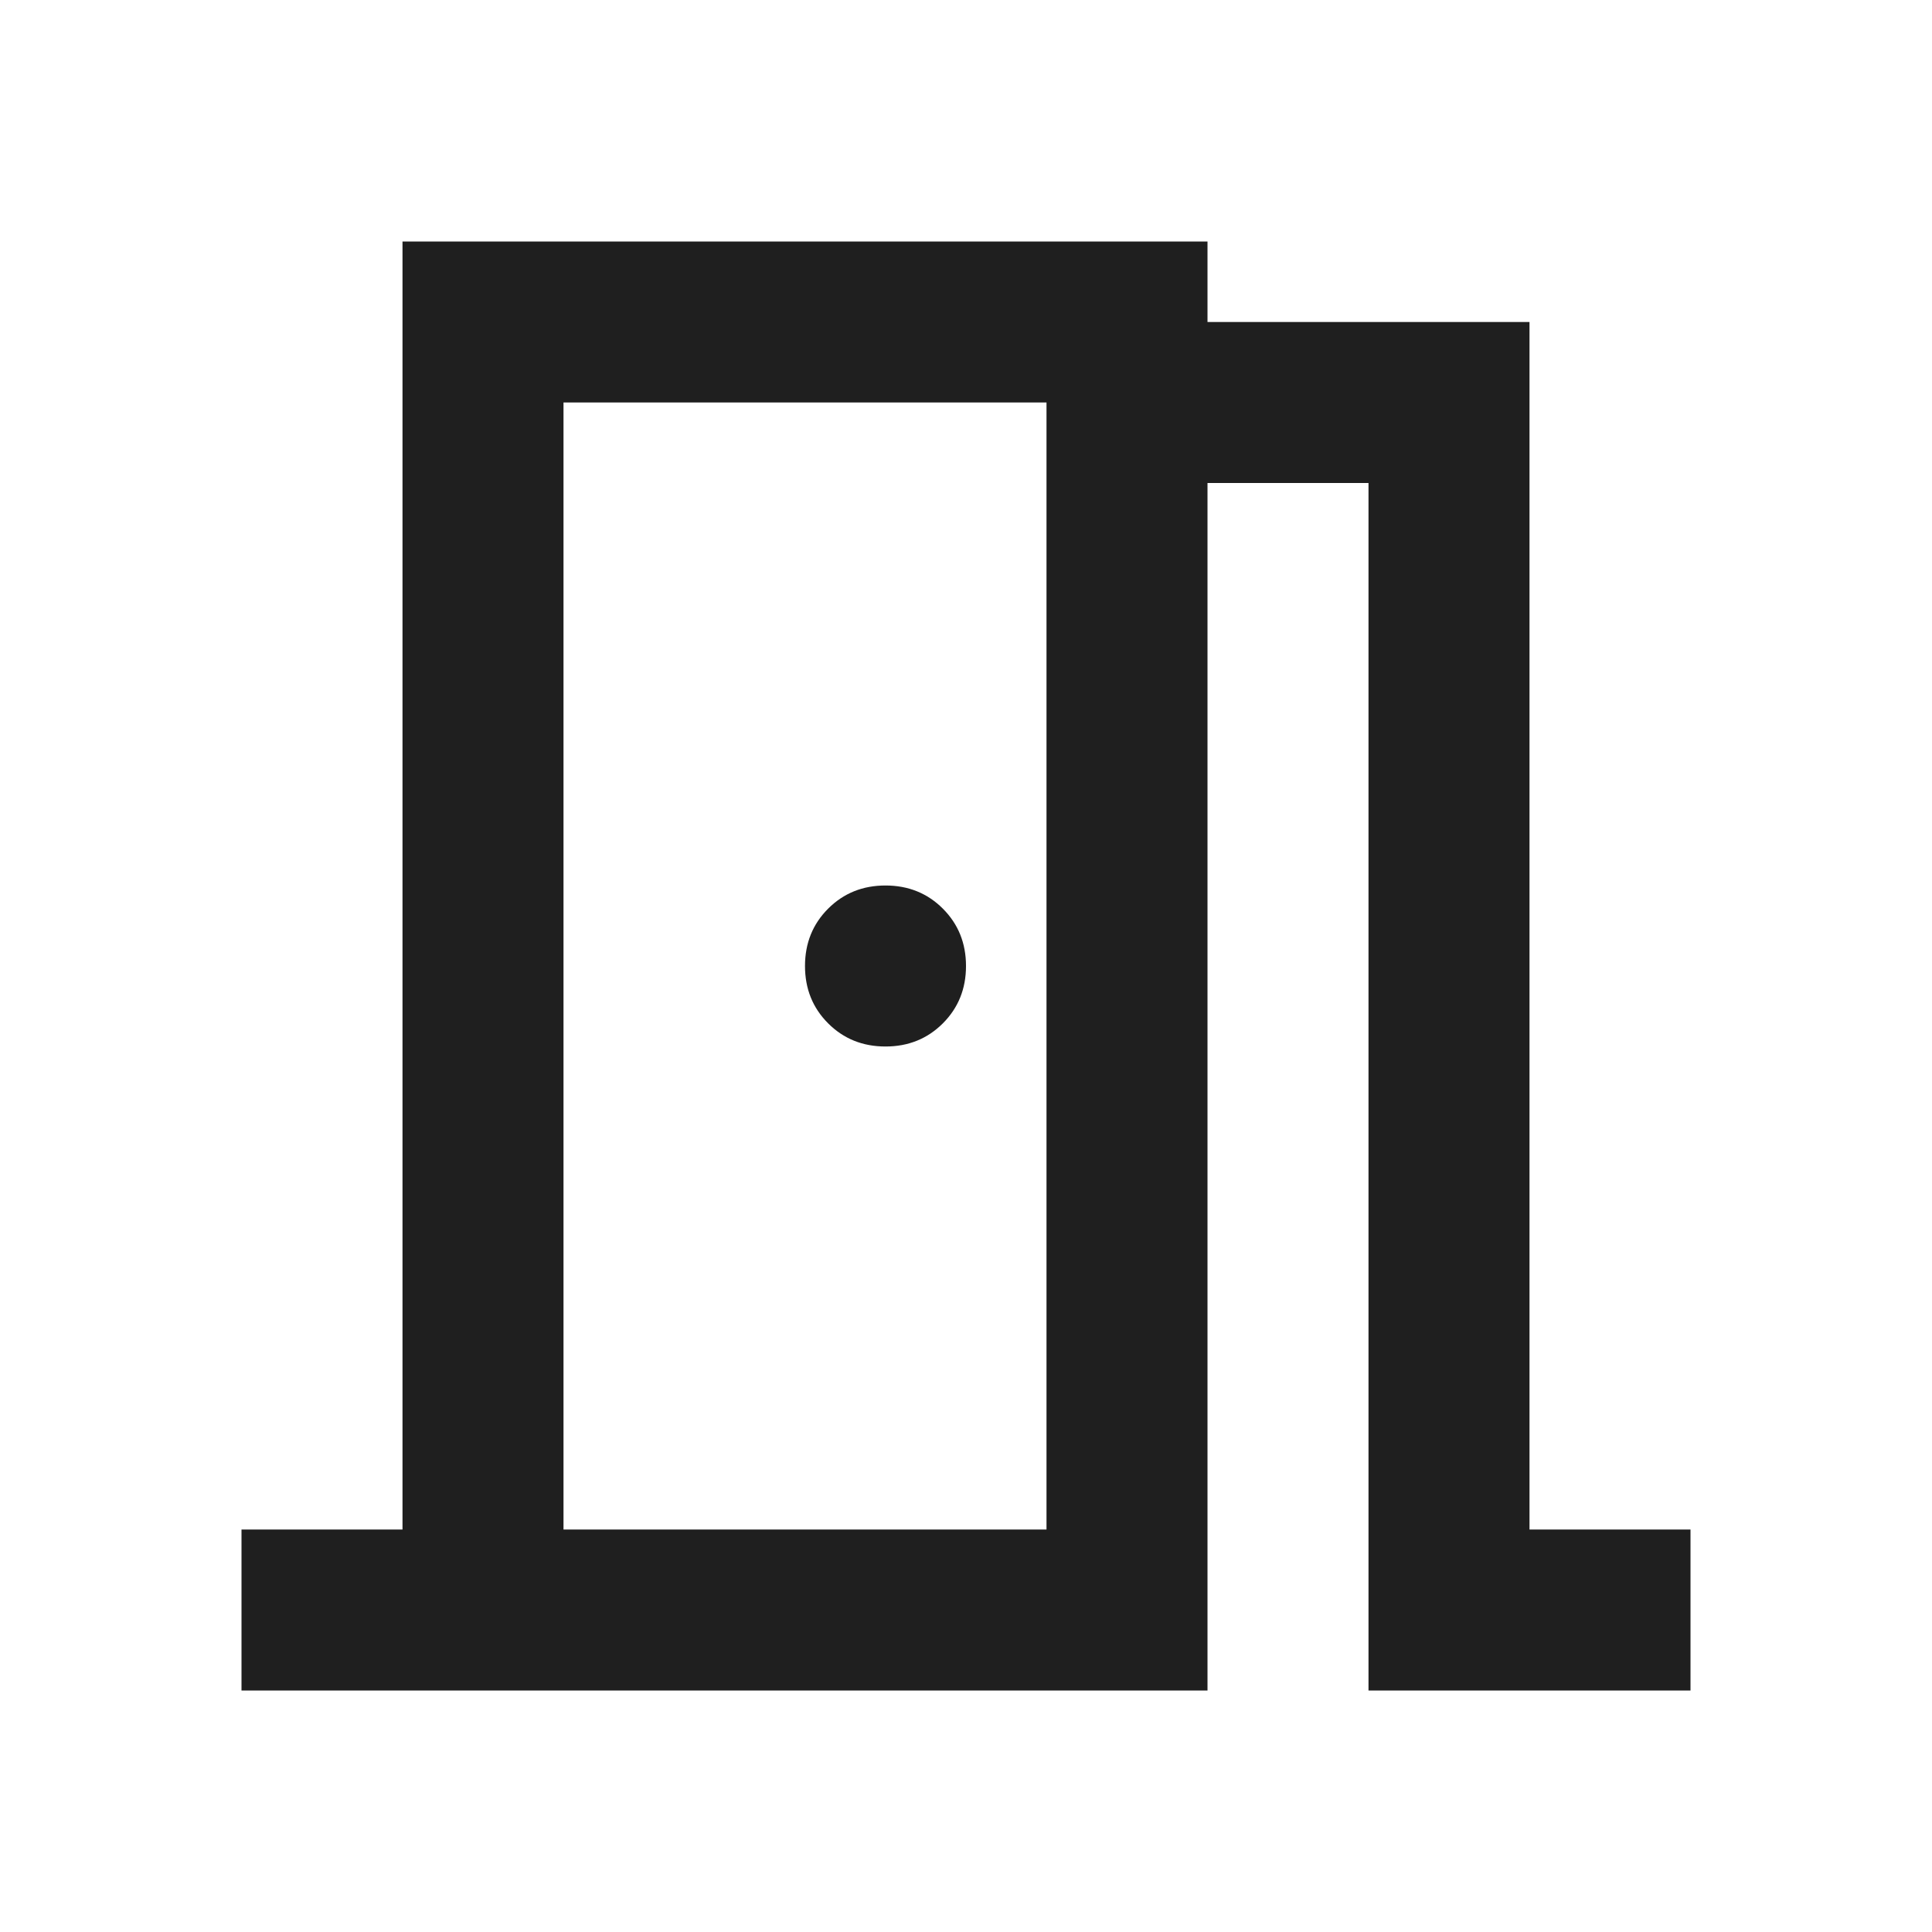
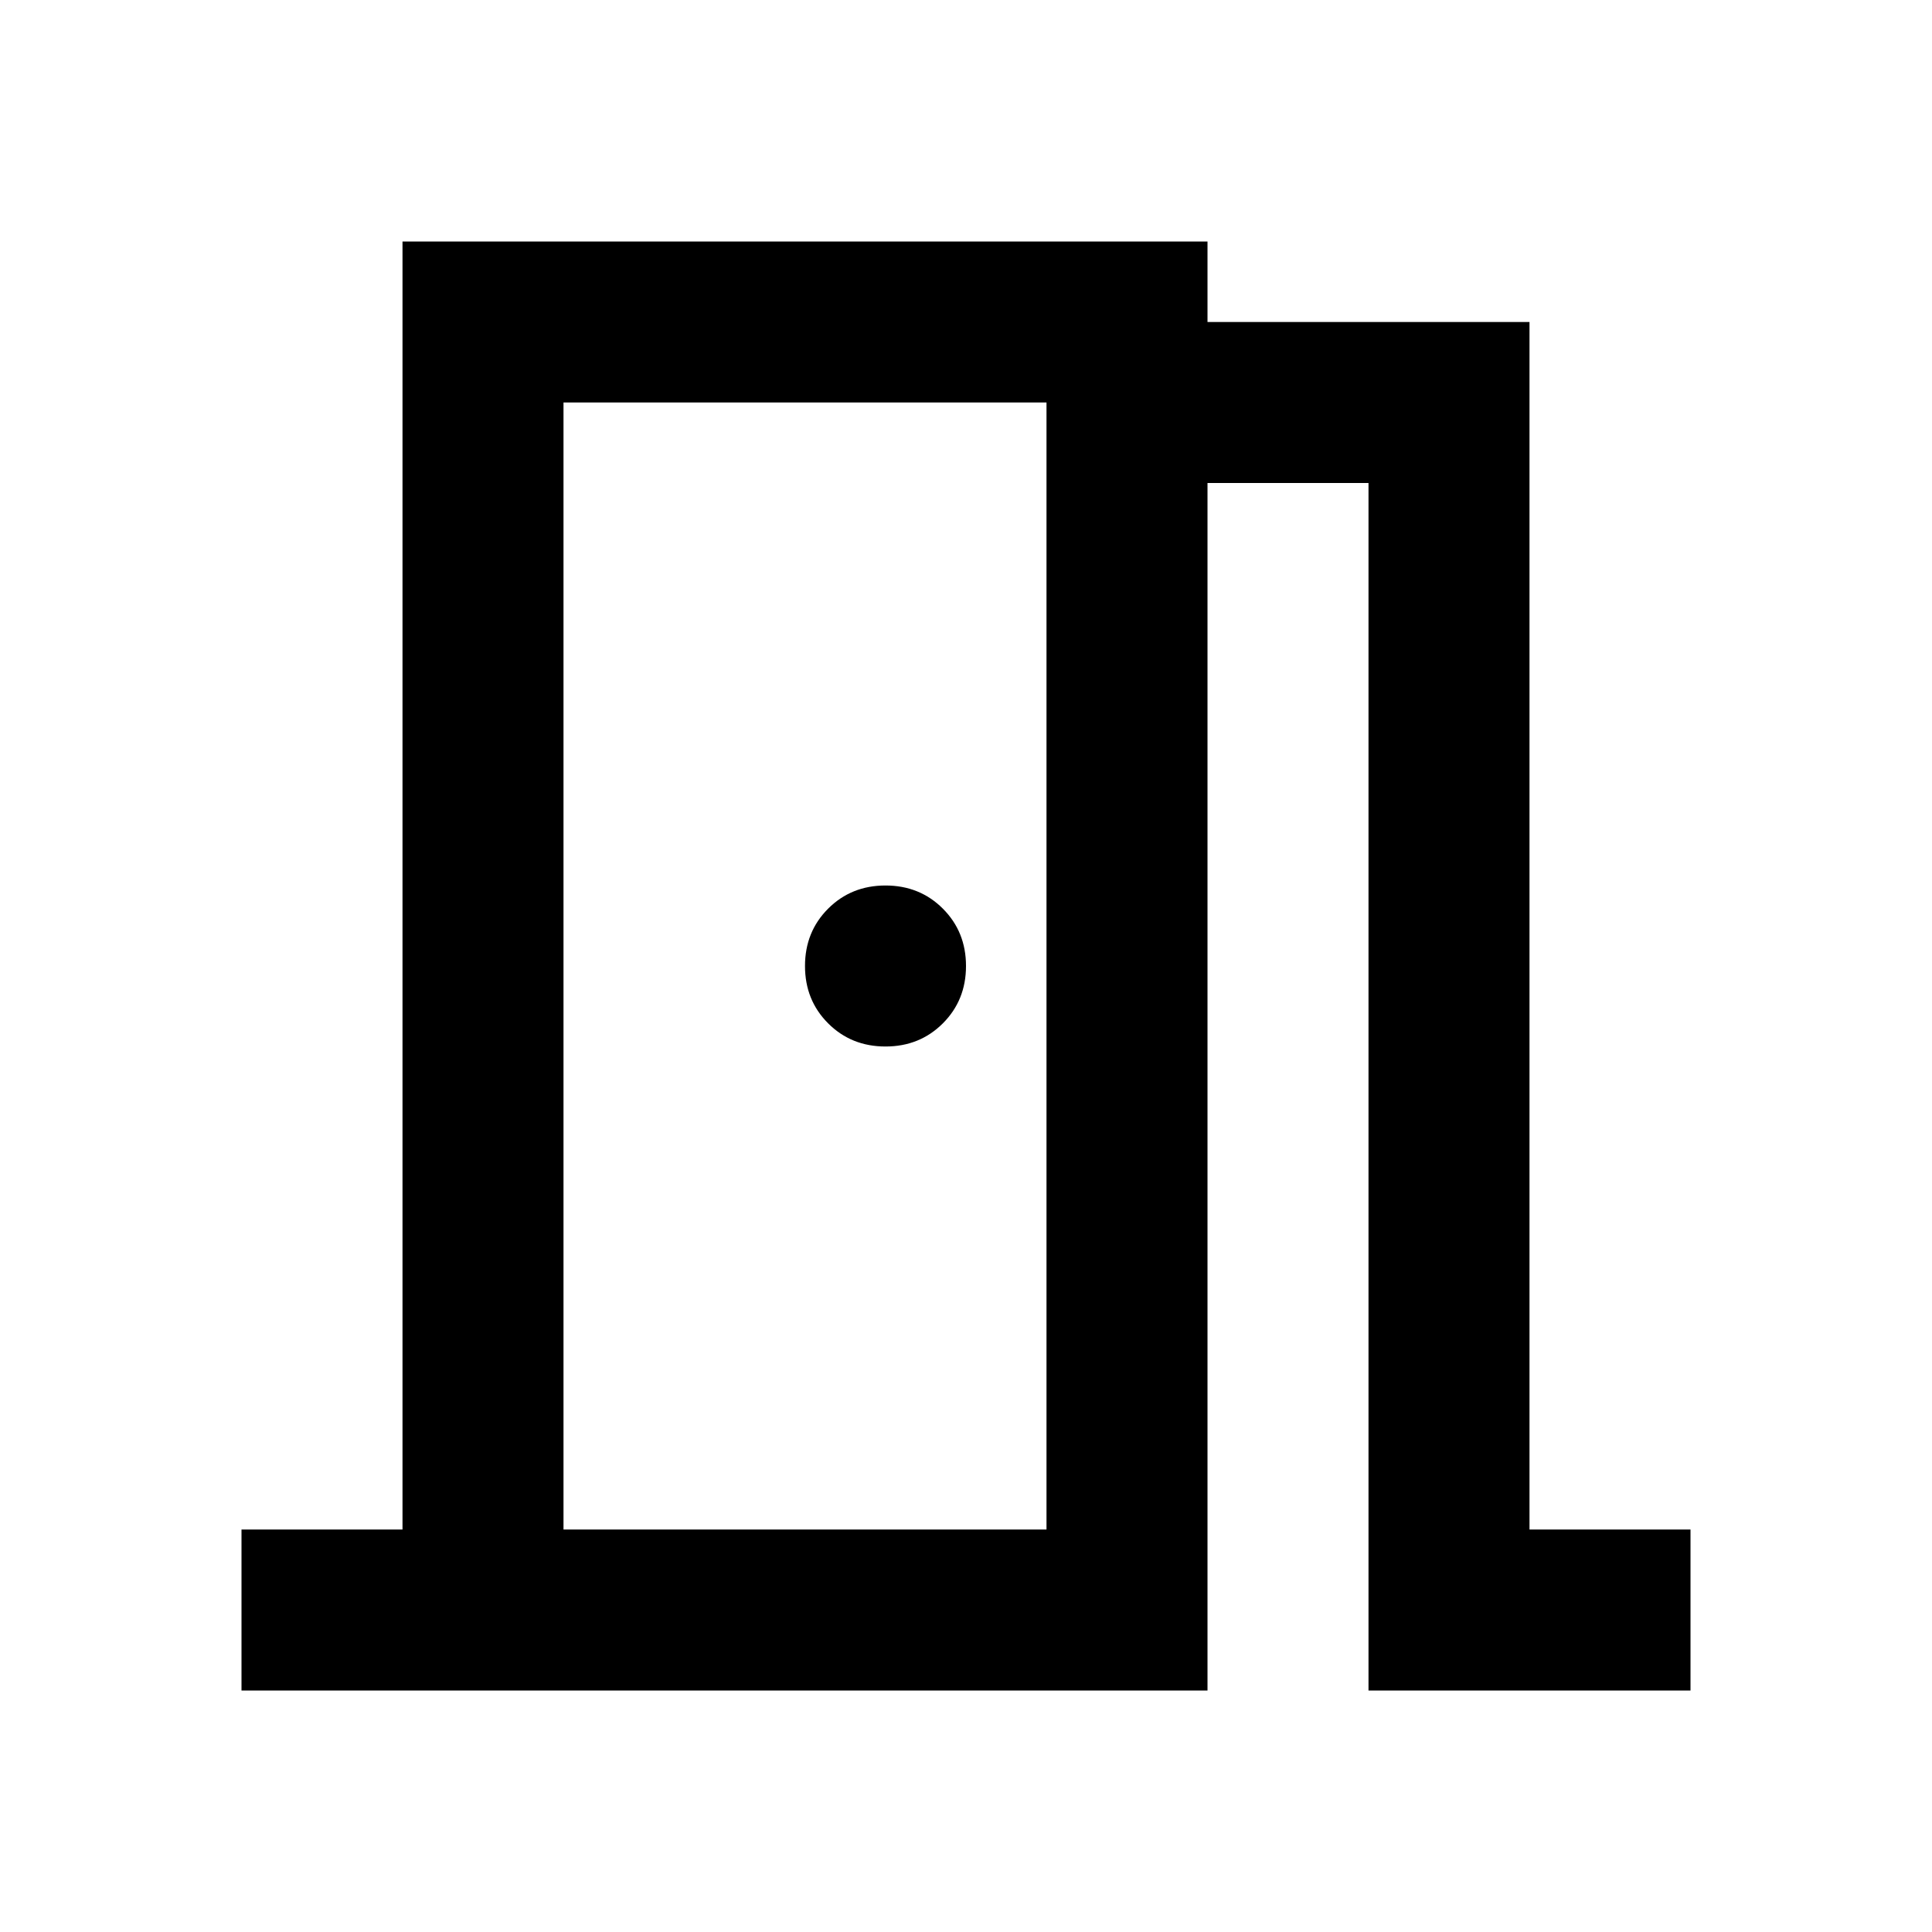
- <svg xmlns="http://www.w3.org/2000/svg" height="24px" viewBox="0 -960 960 960" width="24px" fill="#1f1f1f">
+ <svg xmlns="http://www.w3.org/2000/svg" height="24px" viewBox="0 -960 960 960" width="24px" fill="currentColor">
  <path d="M120-120v-80h80v-640h400v40h160v600h80v80H680v-600h-80v600H120Zm160-640v560-560Zm160 320q17 0 28.5-11.5T480-480q0-17-11.5-28.5T440-520q-17 0-28.5 11.5T400-480q0 17 11.5 28.5T440-440ZM280-200h240v-560H280v560Z" />
</svg>
